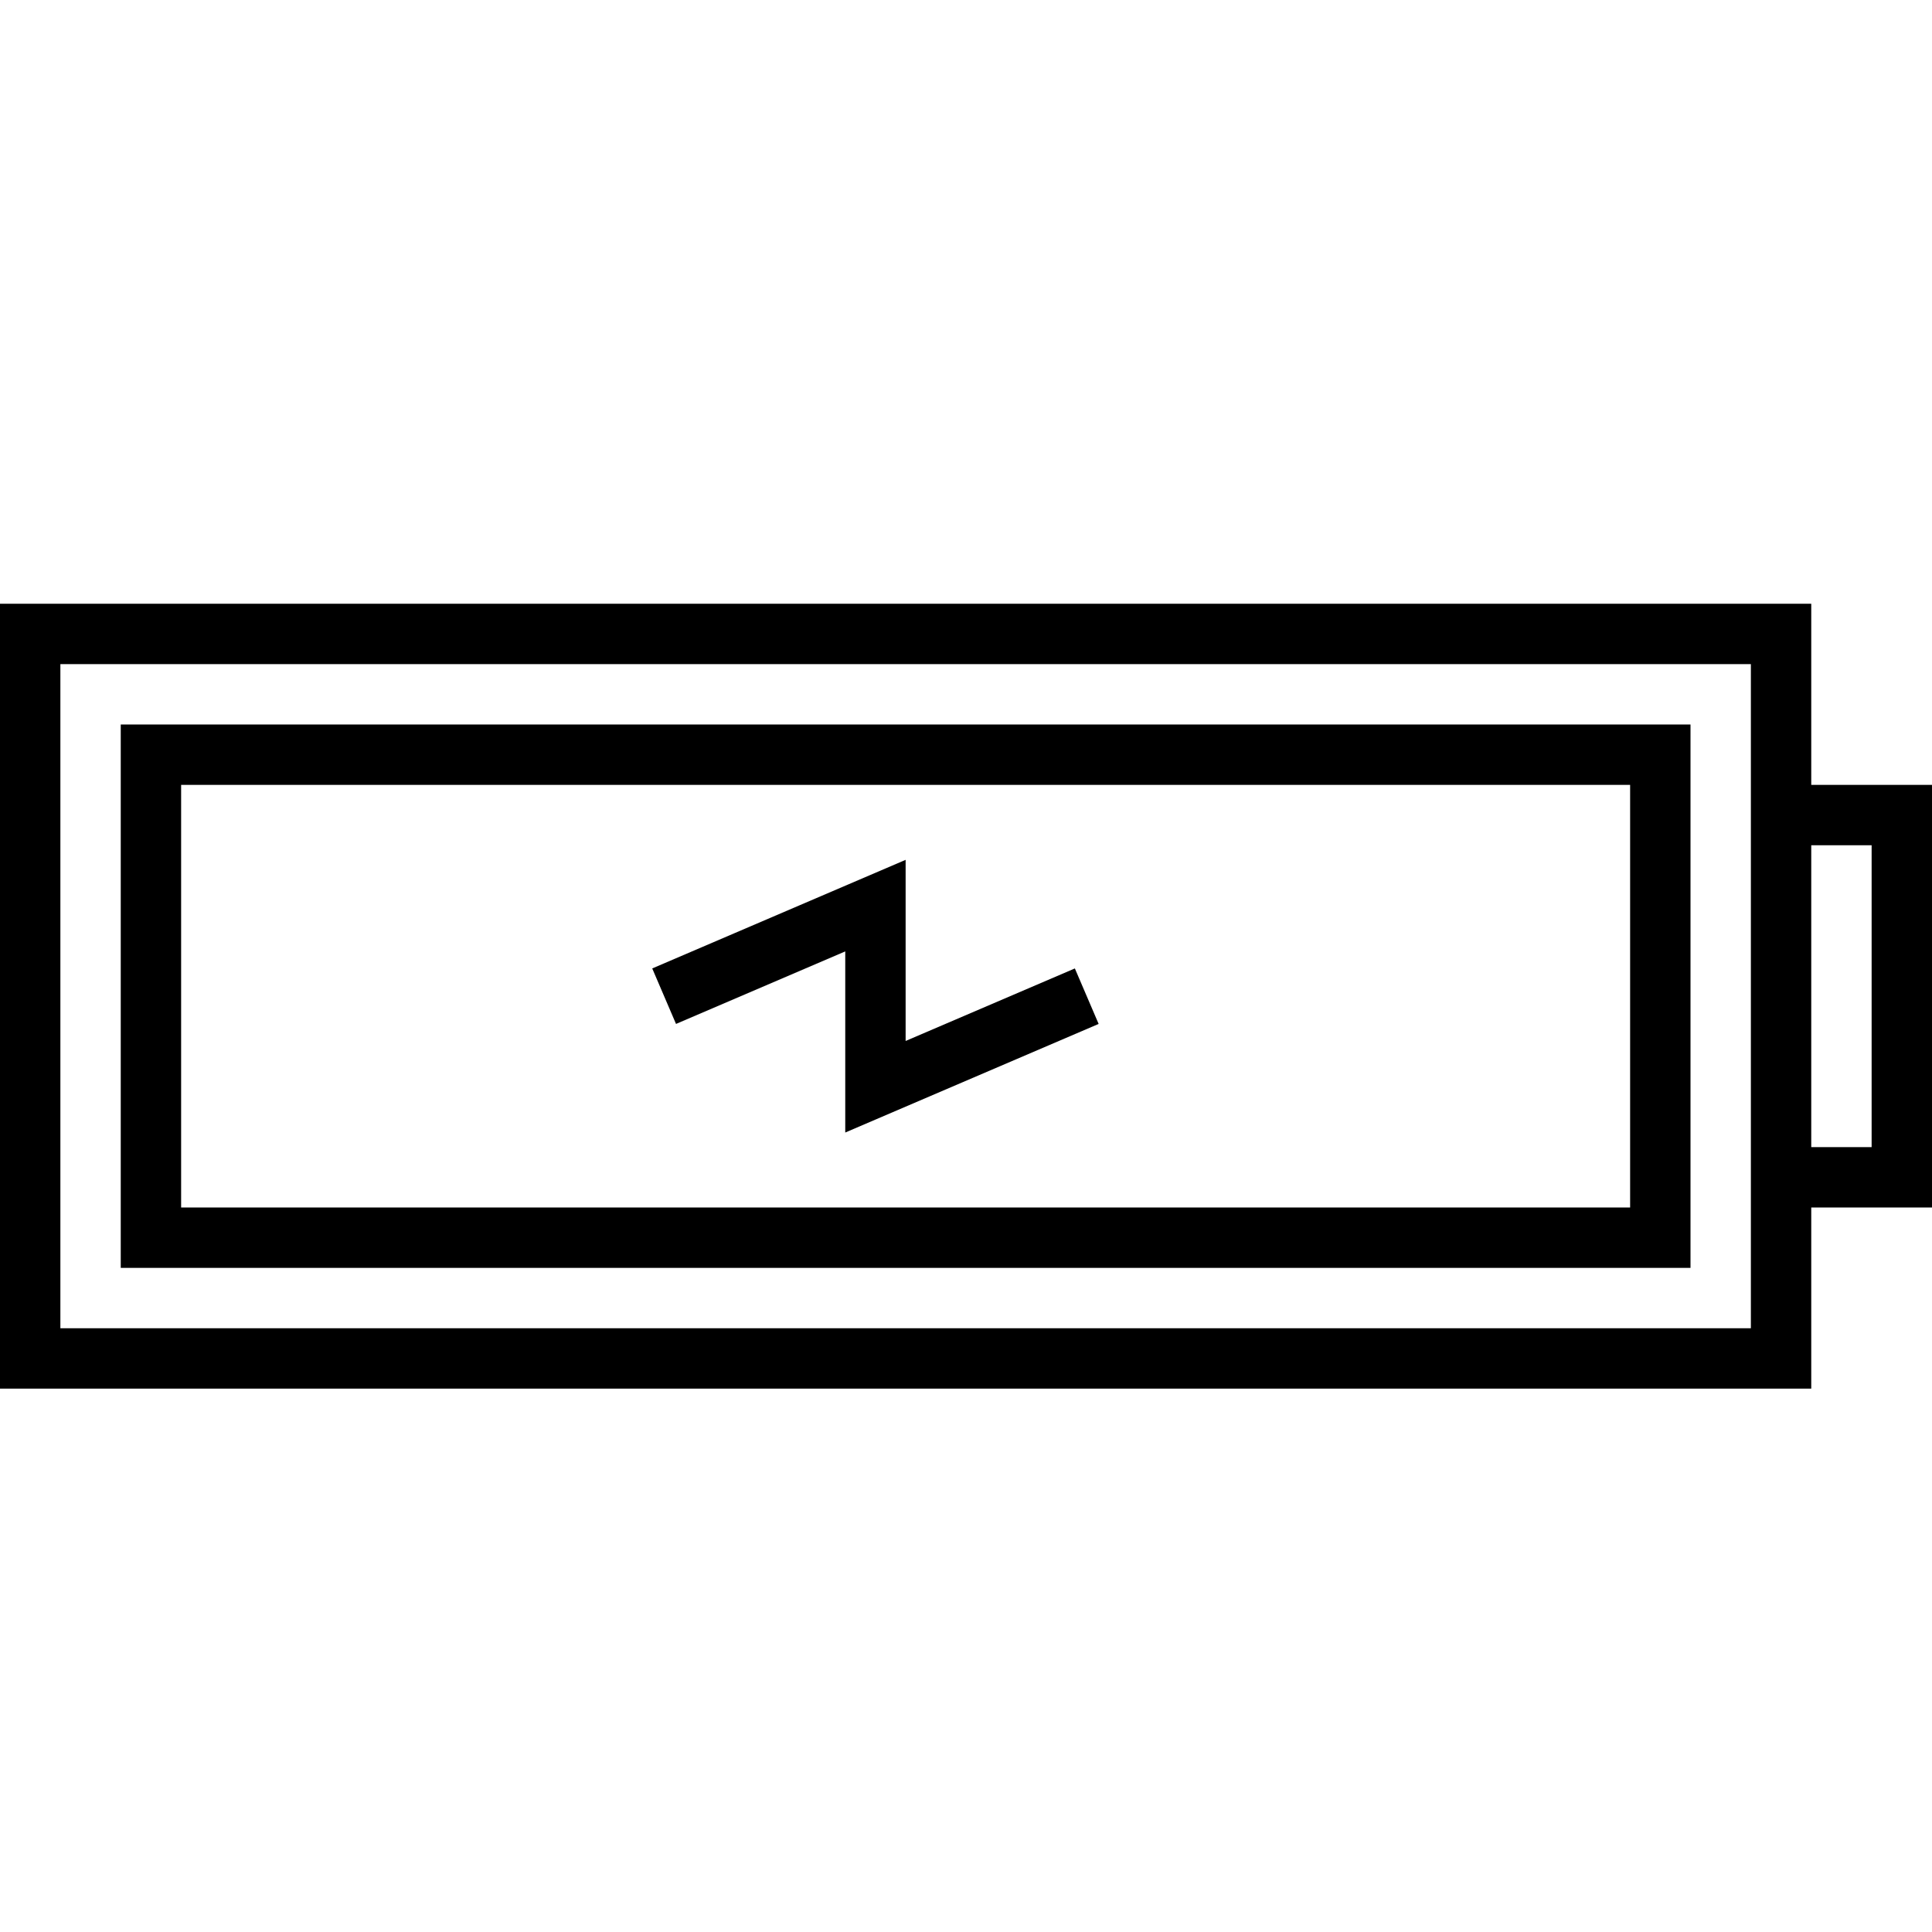
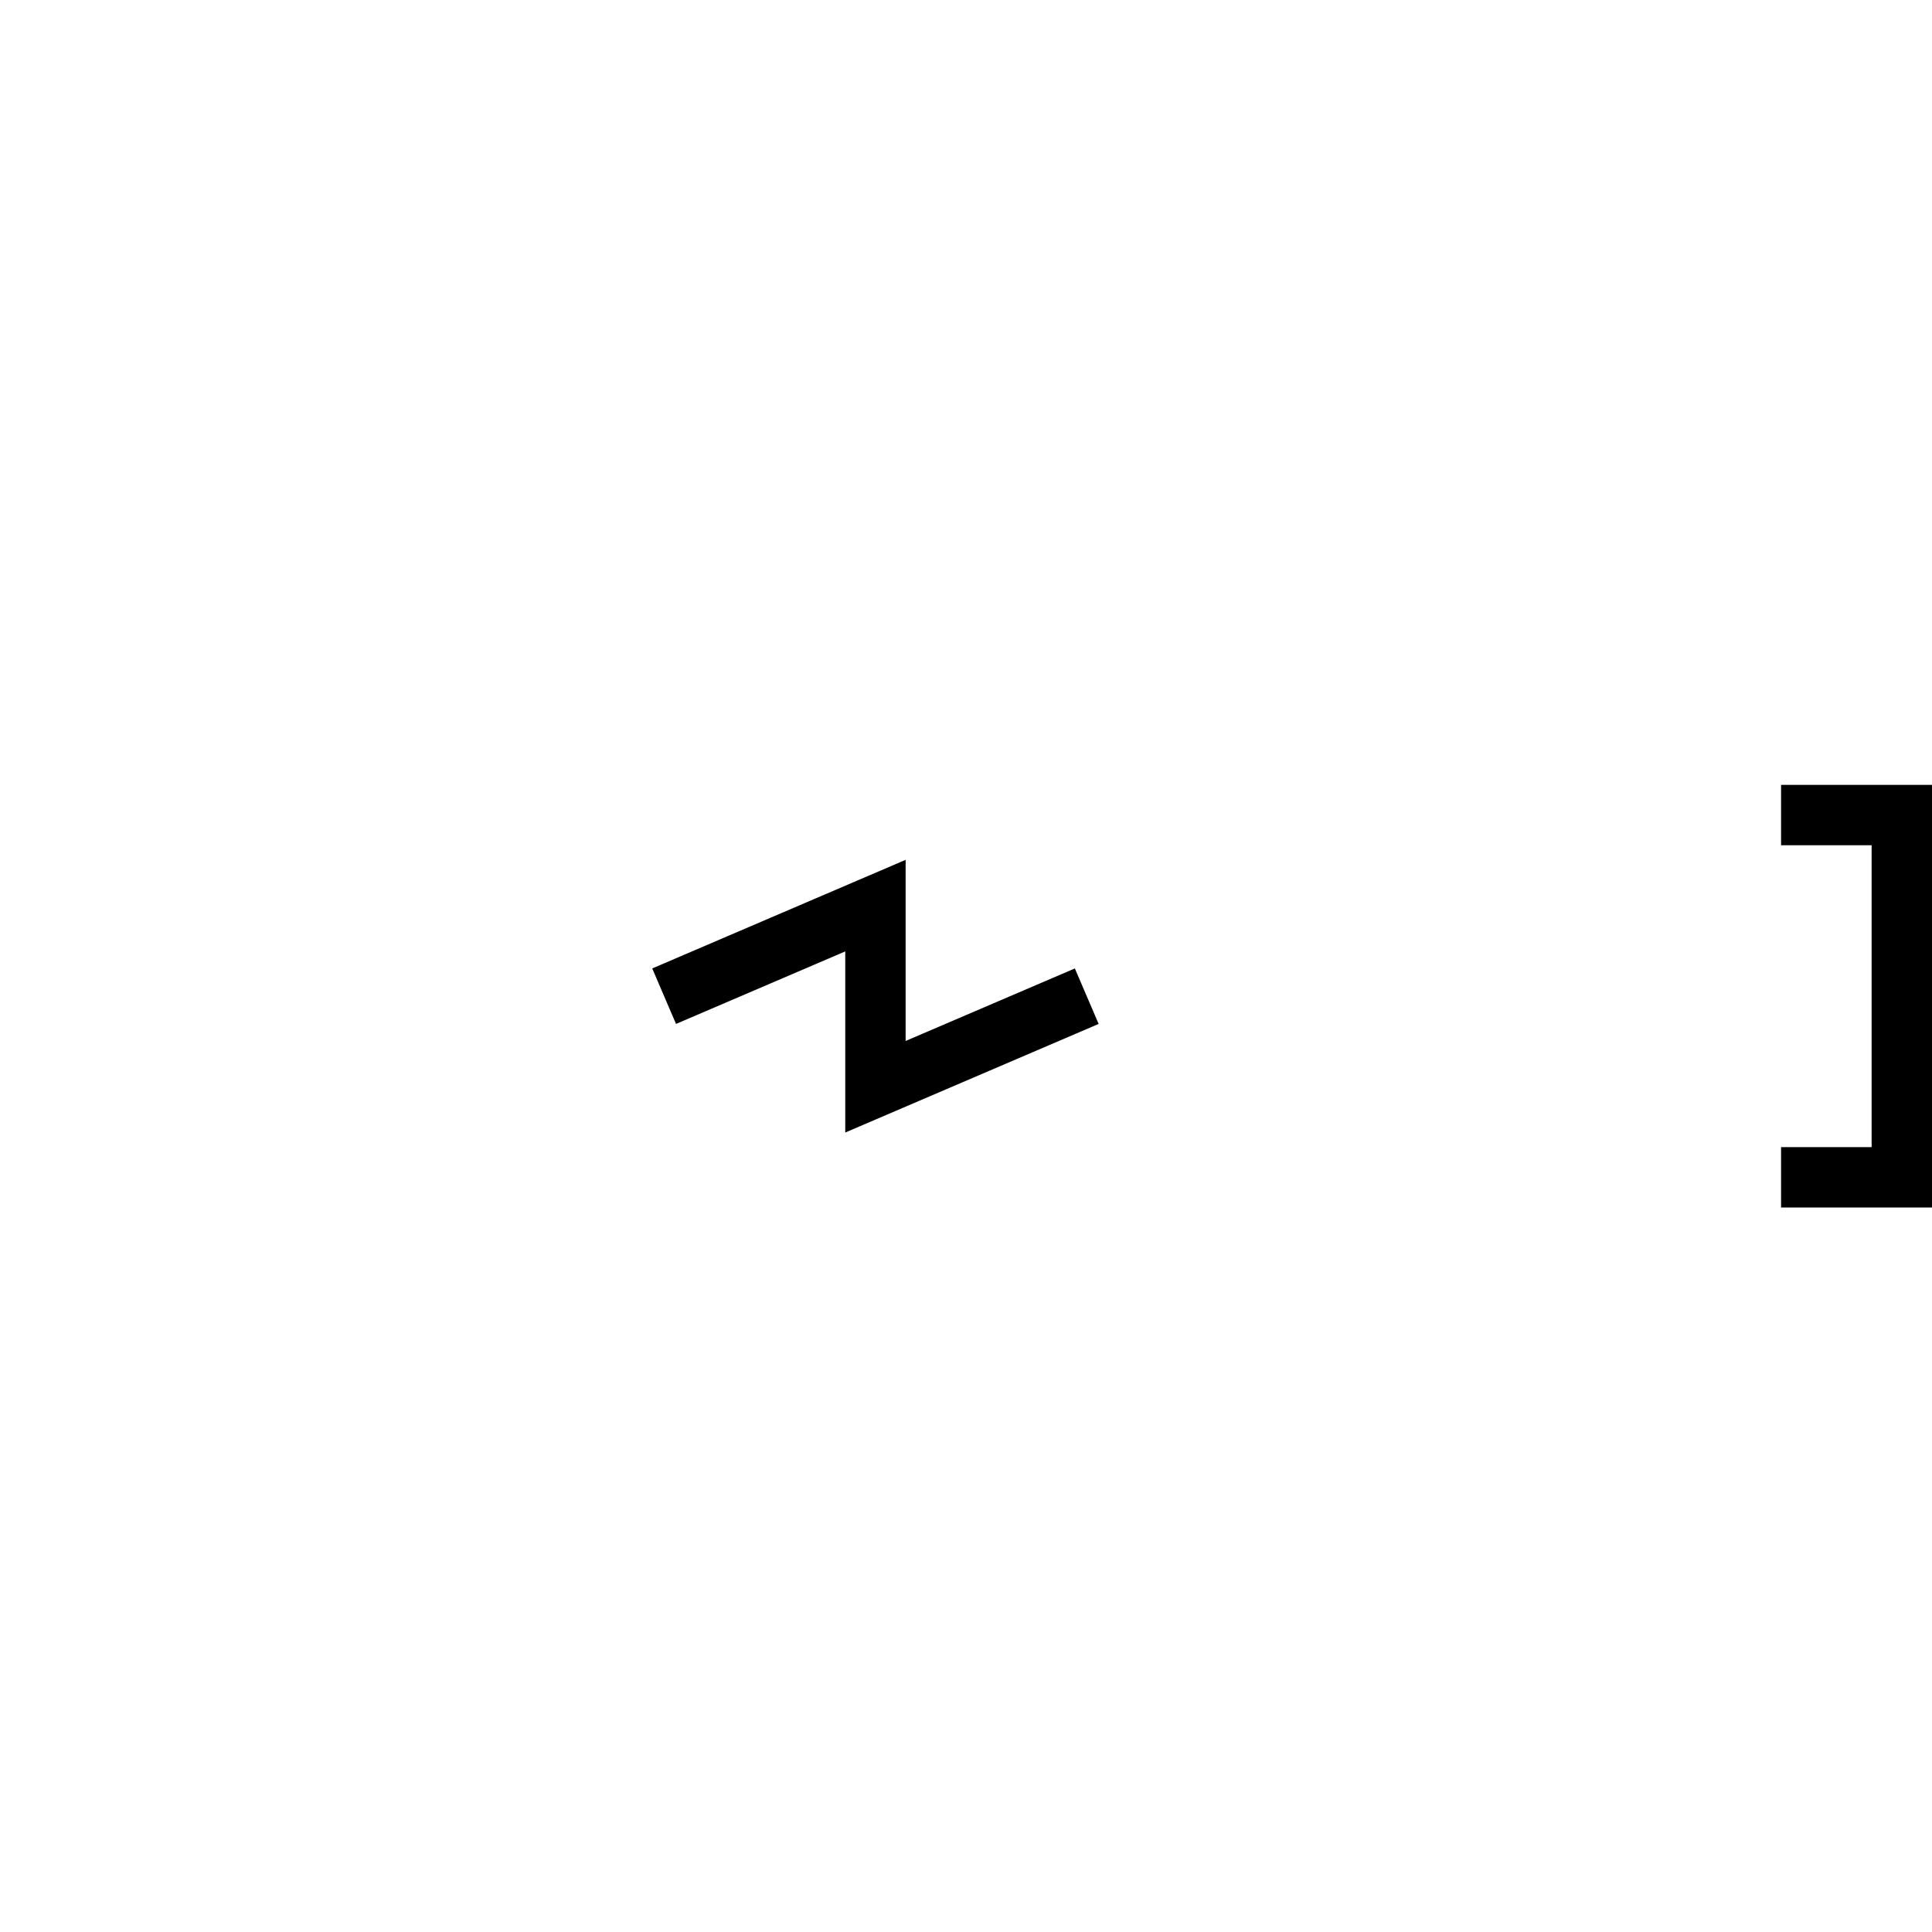
<svg xmlns="http://www.w3.org/2000/svg" version="1.1" id="Layer_1" x="0px" y="0px" width="64px" height="64px" viewBox="0 0 64 64" enable-background="new 0 0 64 64" xml:space="preserve">
  <g>
-     <rect x="1" y="21" fill="none" stroke="#000000" stroke-width="2" stroke-miterlimit="10" width="58" height="24" />
+     <rect x="1" y="21" fill="none" stroke="" stroke-width="2" stroke-miterlimit="10" width="58" height="24" />
    <polyline fill="none" stroke="#000000" stroke-width="2" stroke-miterlimit="10" points="59,27 63,27 63,39 59,39  " />
-     <rect x="5" y="25" fill="none" stroke="#000000" stroke-width="2" stroke-miterlimit="10" width="50" height="16" />
+     <rect x="5" y="25" fill="none" stroke="#000000" stroke-width="2" stroke-miterlimit="10" width="50" height="" />
  </g>
  <polyline fill="none" stroke="#000000" stroke-width="2" stroke-miterlimit="10" points="22,33 29,30 29,36 36,33 " />
</svg>
